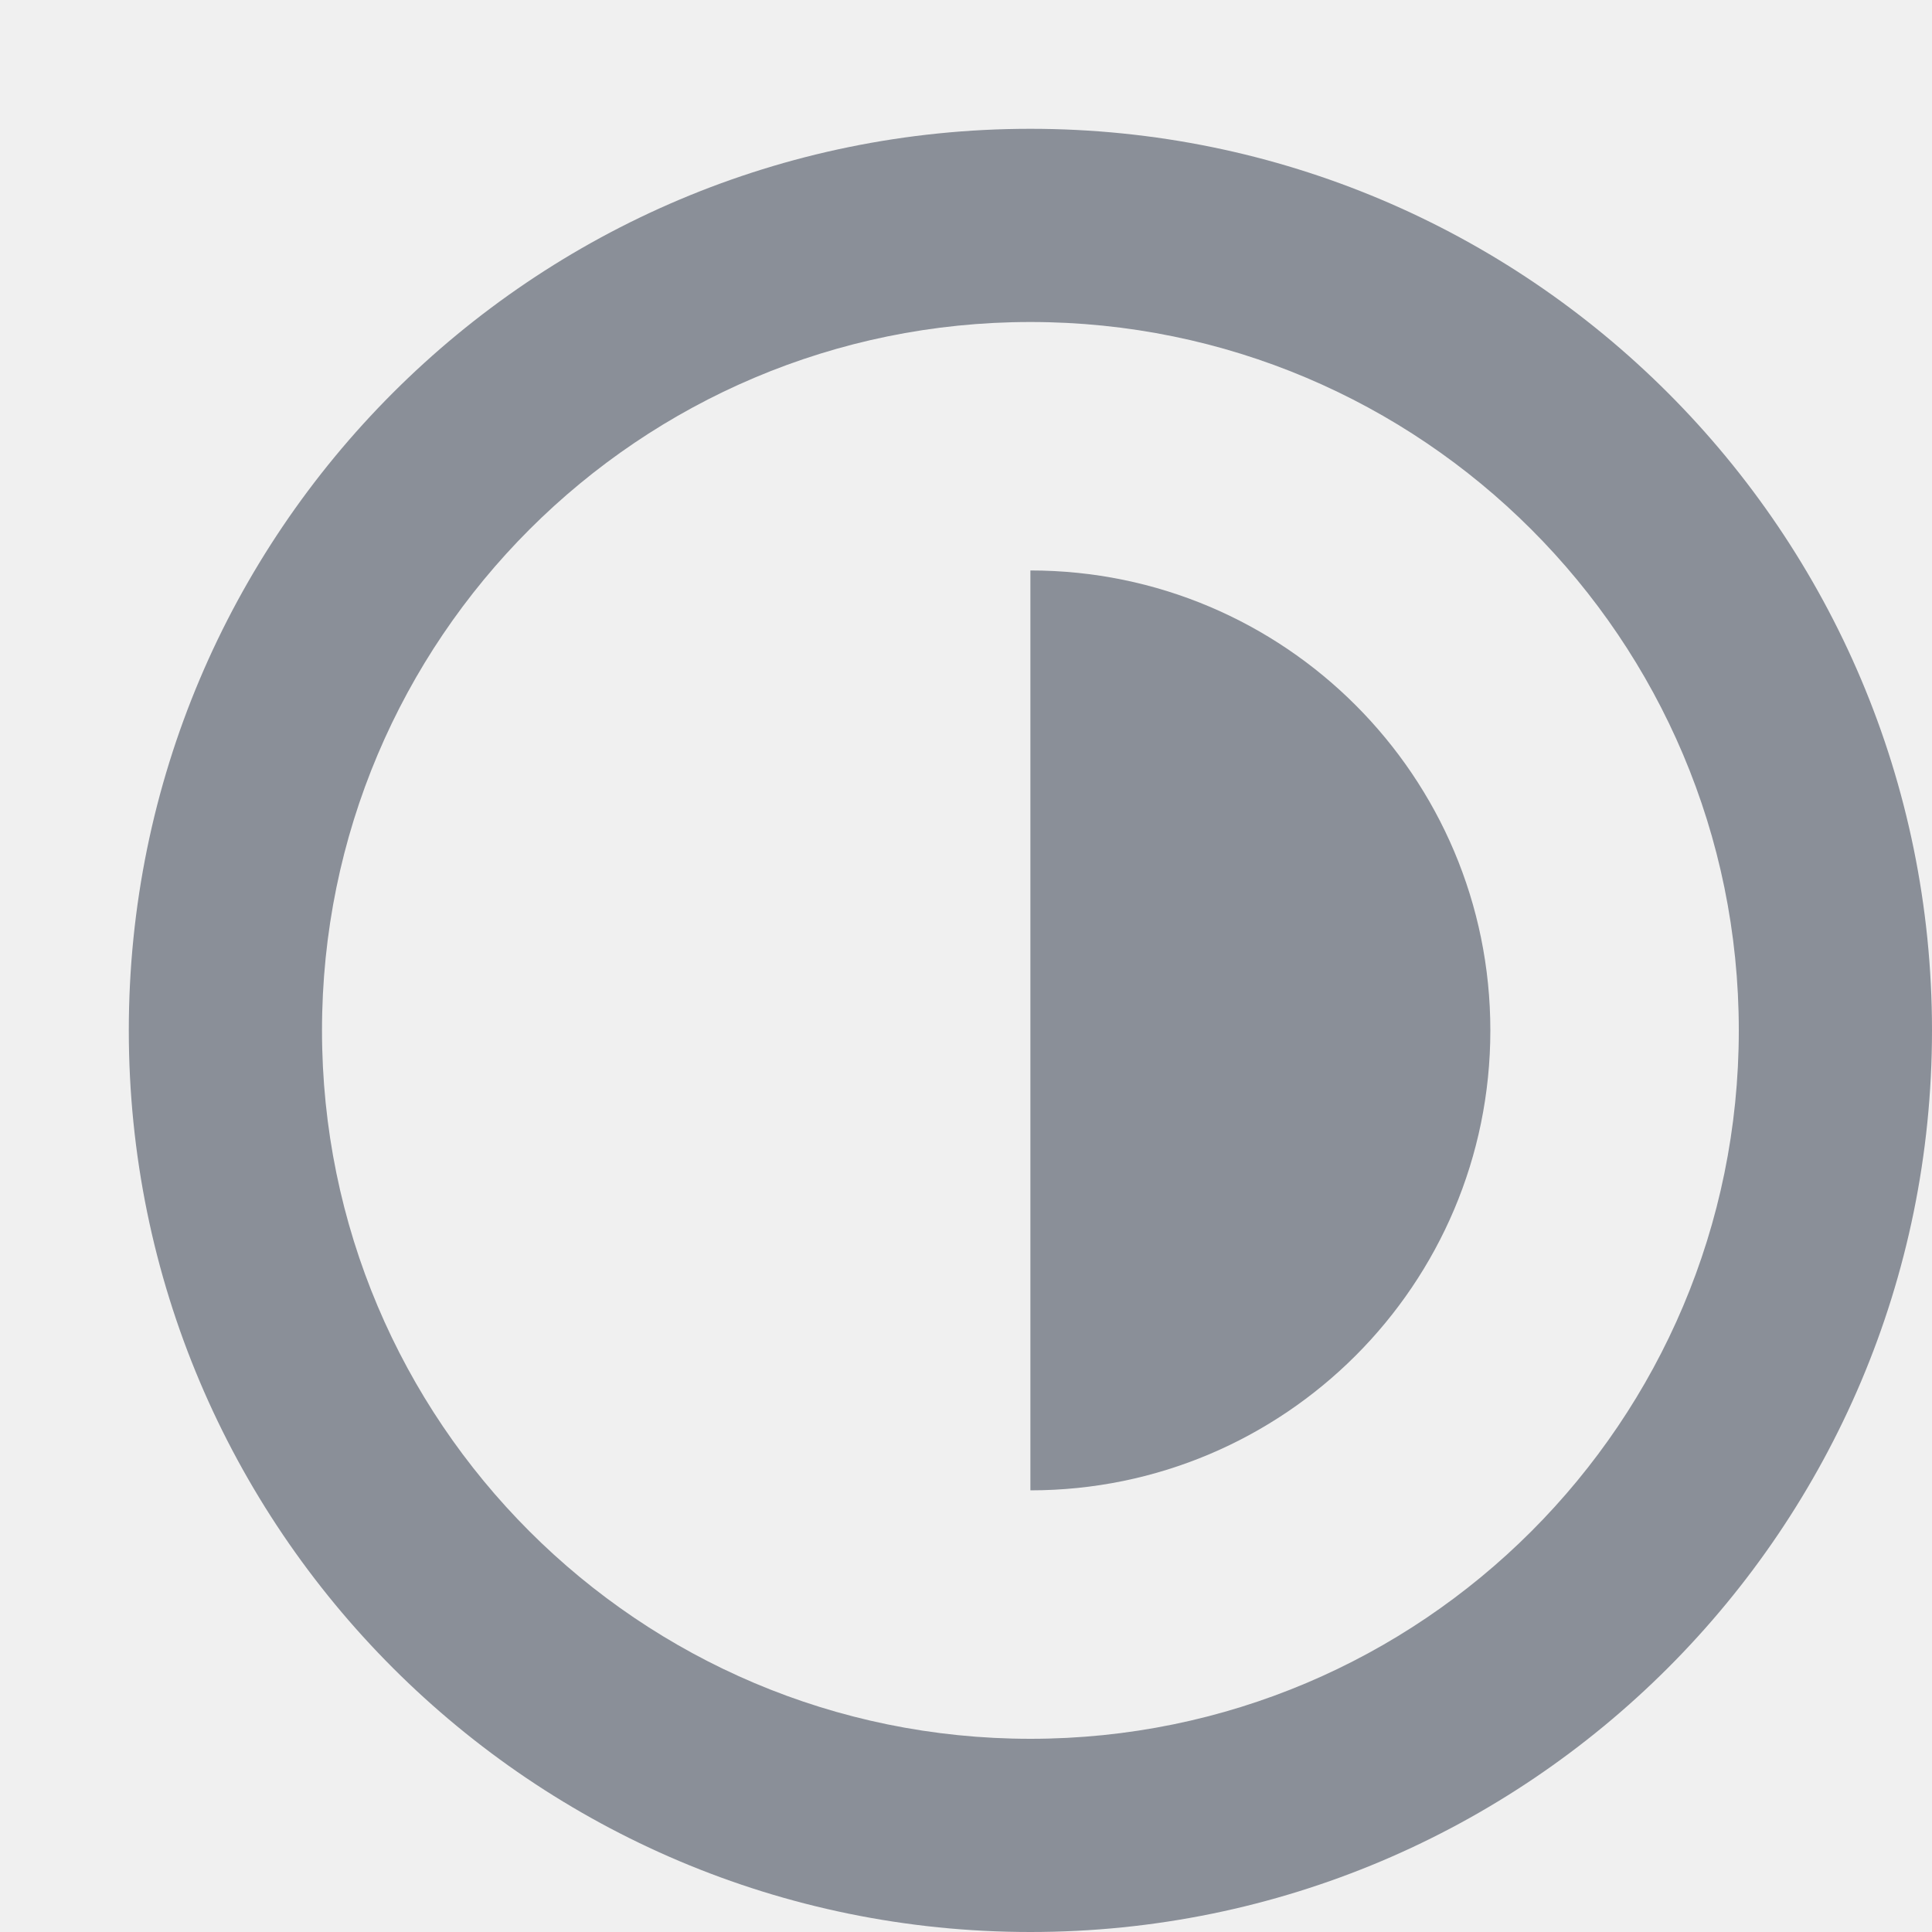
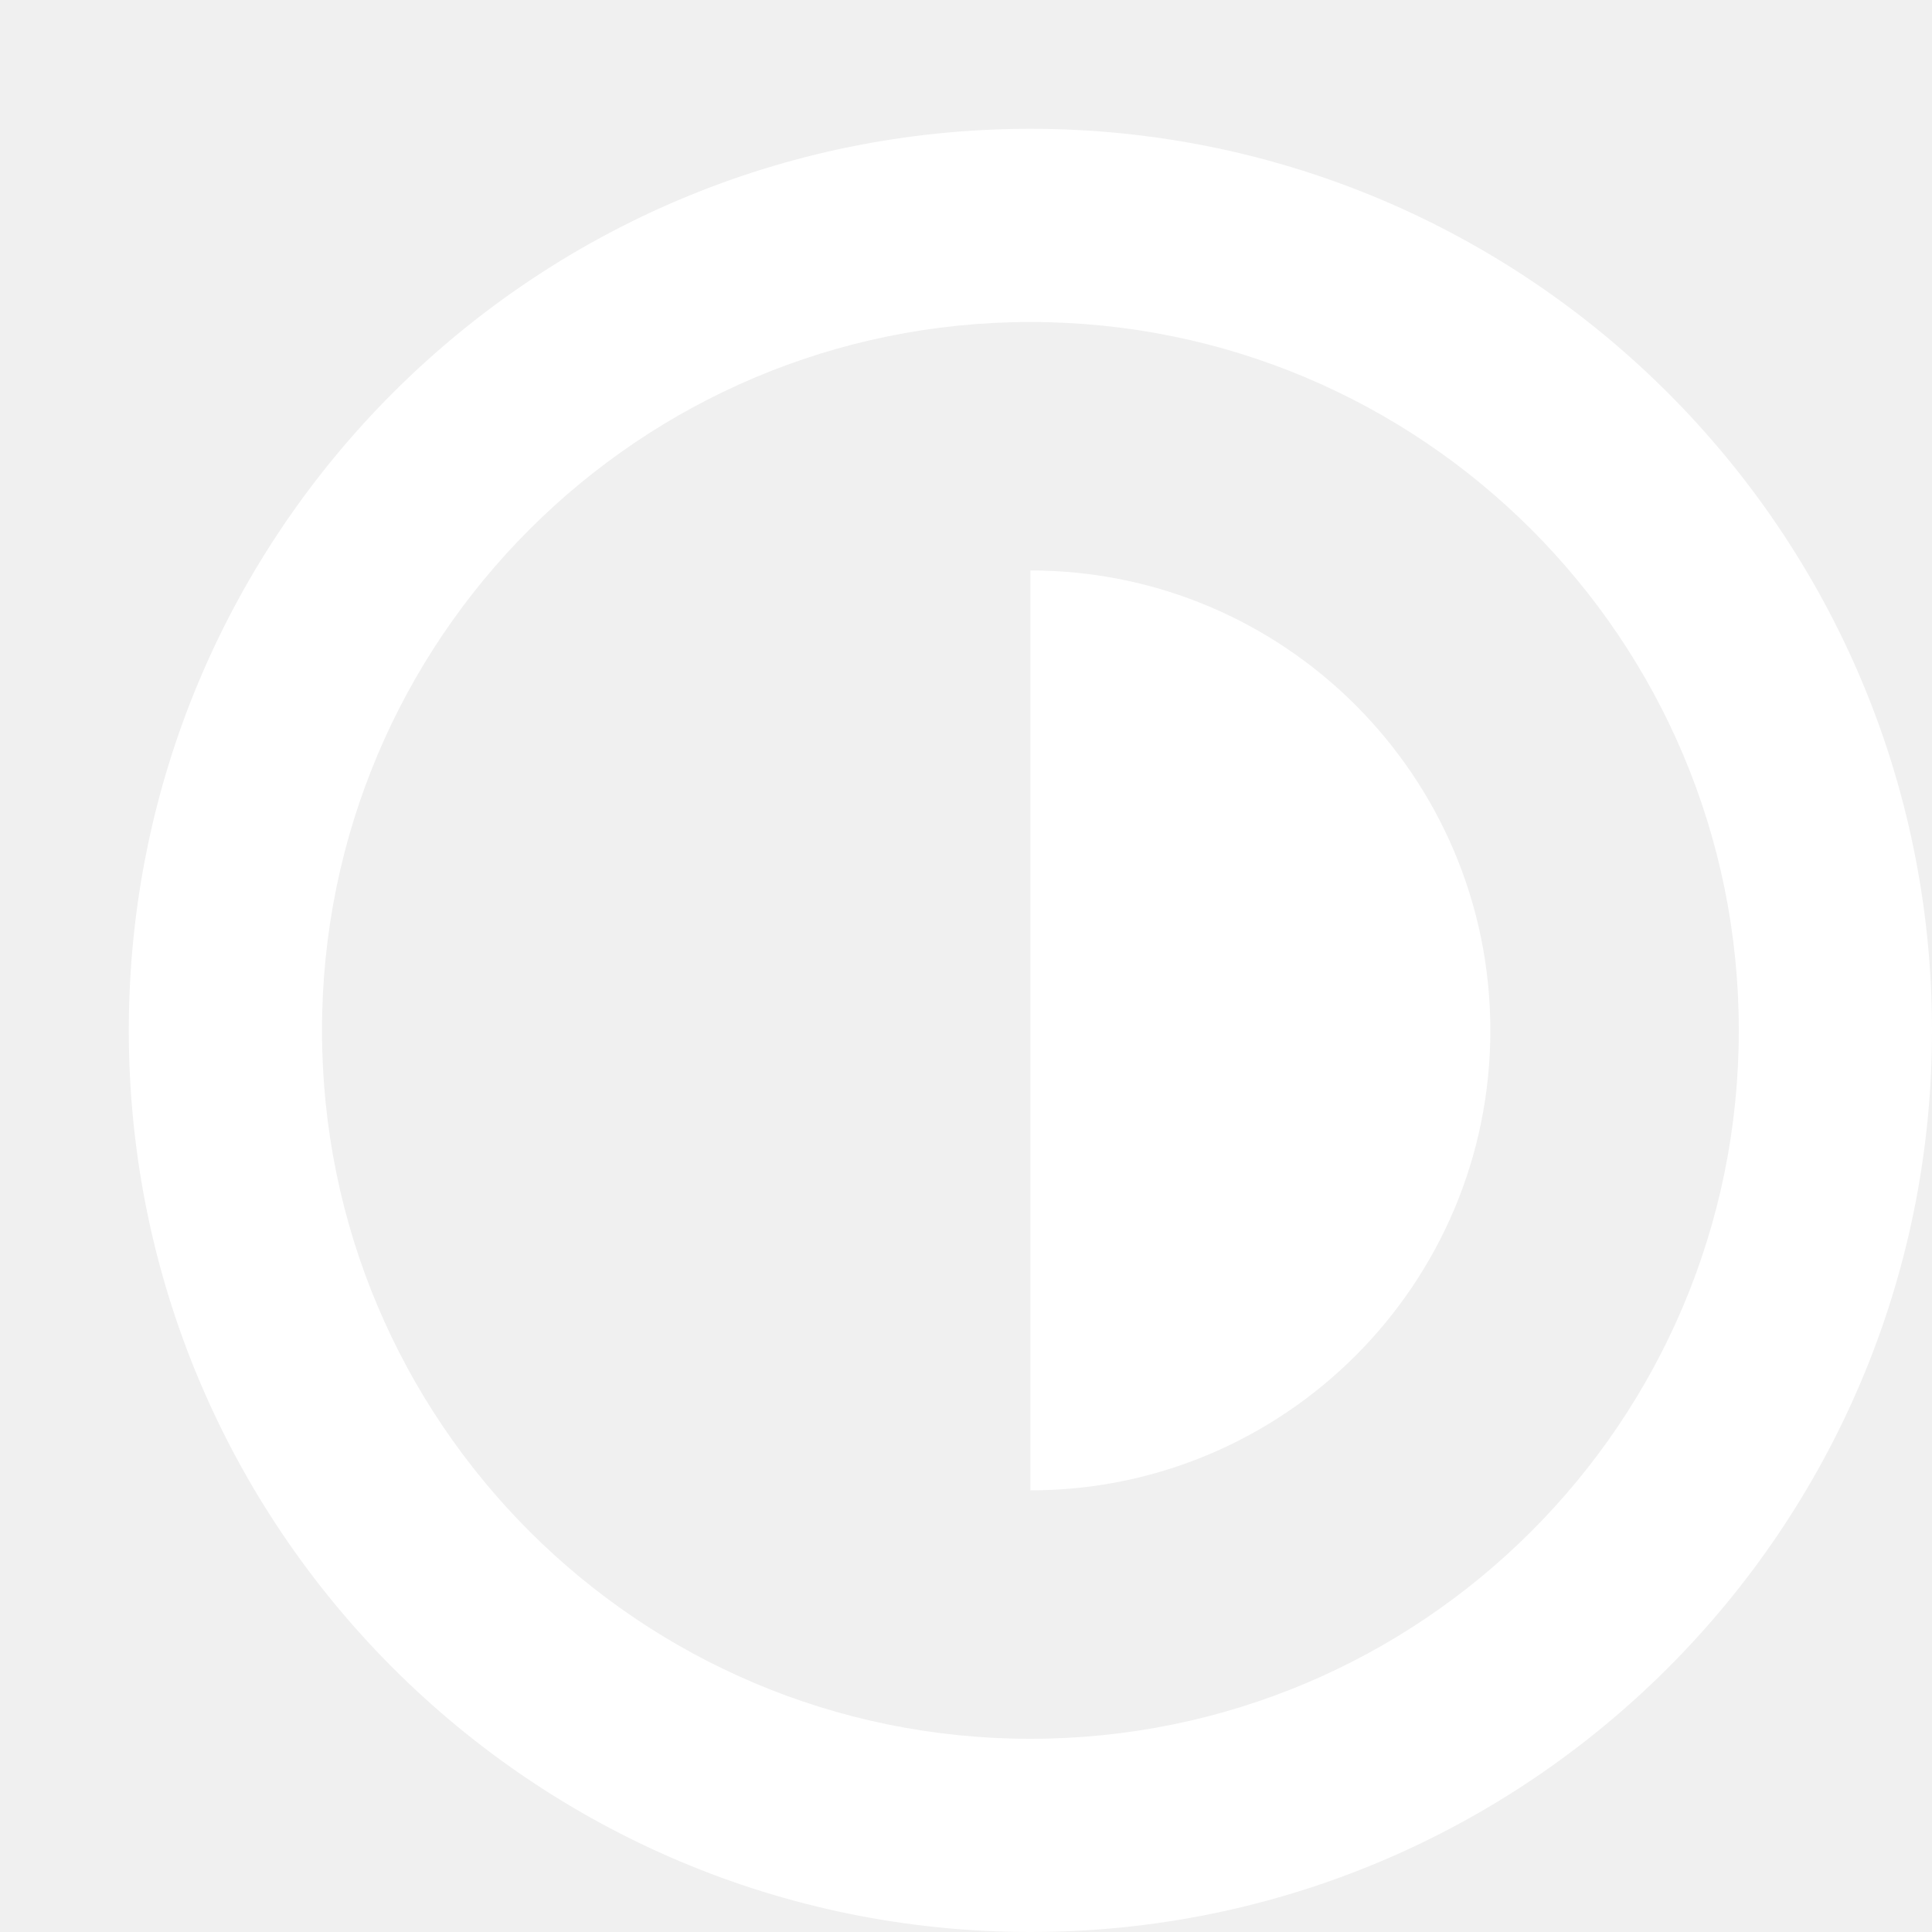
- <svg xmlns="http://www.w3.org/2000/svg" width="16" height="16" viewBox="-1 -1 15 15" fill="#8A8F98">
+ <svg xmlns="http://www.w3.org/2000/svg" width="16" height="16" viewBox="-1 -1 15 15" fill="#FFFFFF">
  <path d="M10.571 7C10.571 8.972 8.972 10.571 7 10.571L7 3.429C8.972 3.429 10.571 5.028 10.571 7Z" />
  <path fill-rule="evenodd" clip-rule="evenodd" d="M7 12.5C10.038 12.5 12.5 10.038 12.5 7C12.5 3.962 10.038 1.5 7 1.5C3.962 1.5 1.5 3.962 1.5 7C1.5 10.038 3.962 12.5 7 12.5ZM7 14C10.866 14 14 10.866 14 7C14 3.134 10.866 0 7 0C3.134 0 0 3.134 0 7C0 10.866 3.134 14 7 14Z" />
</svg>
